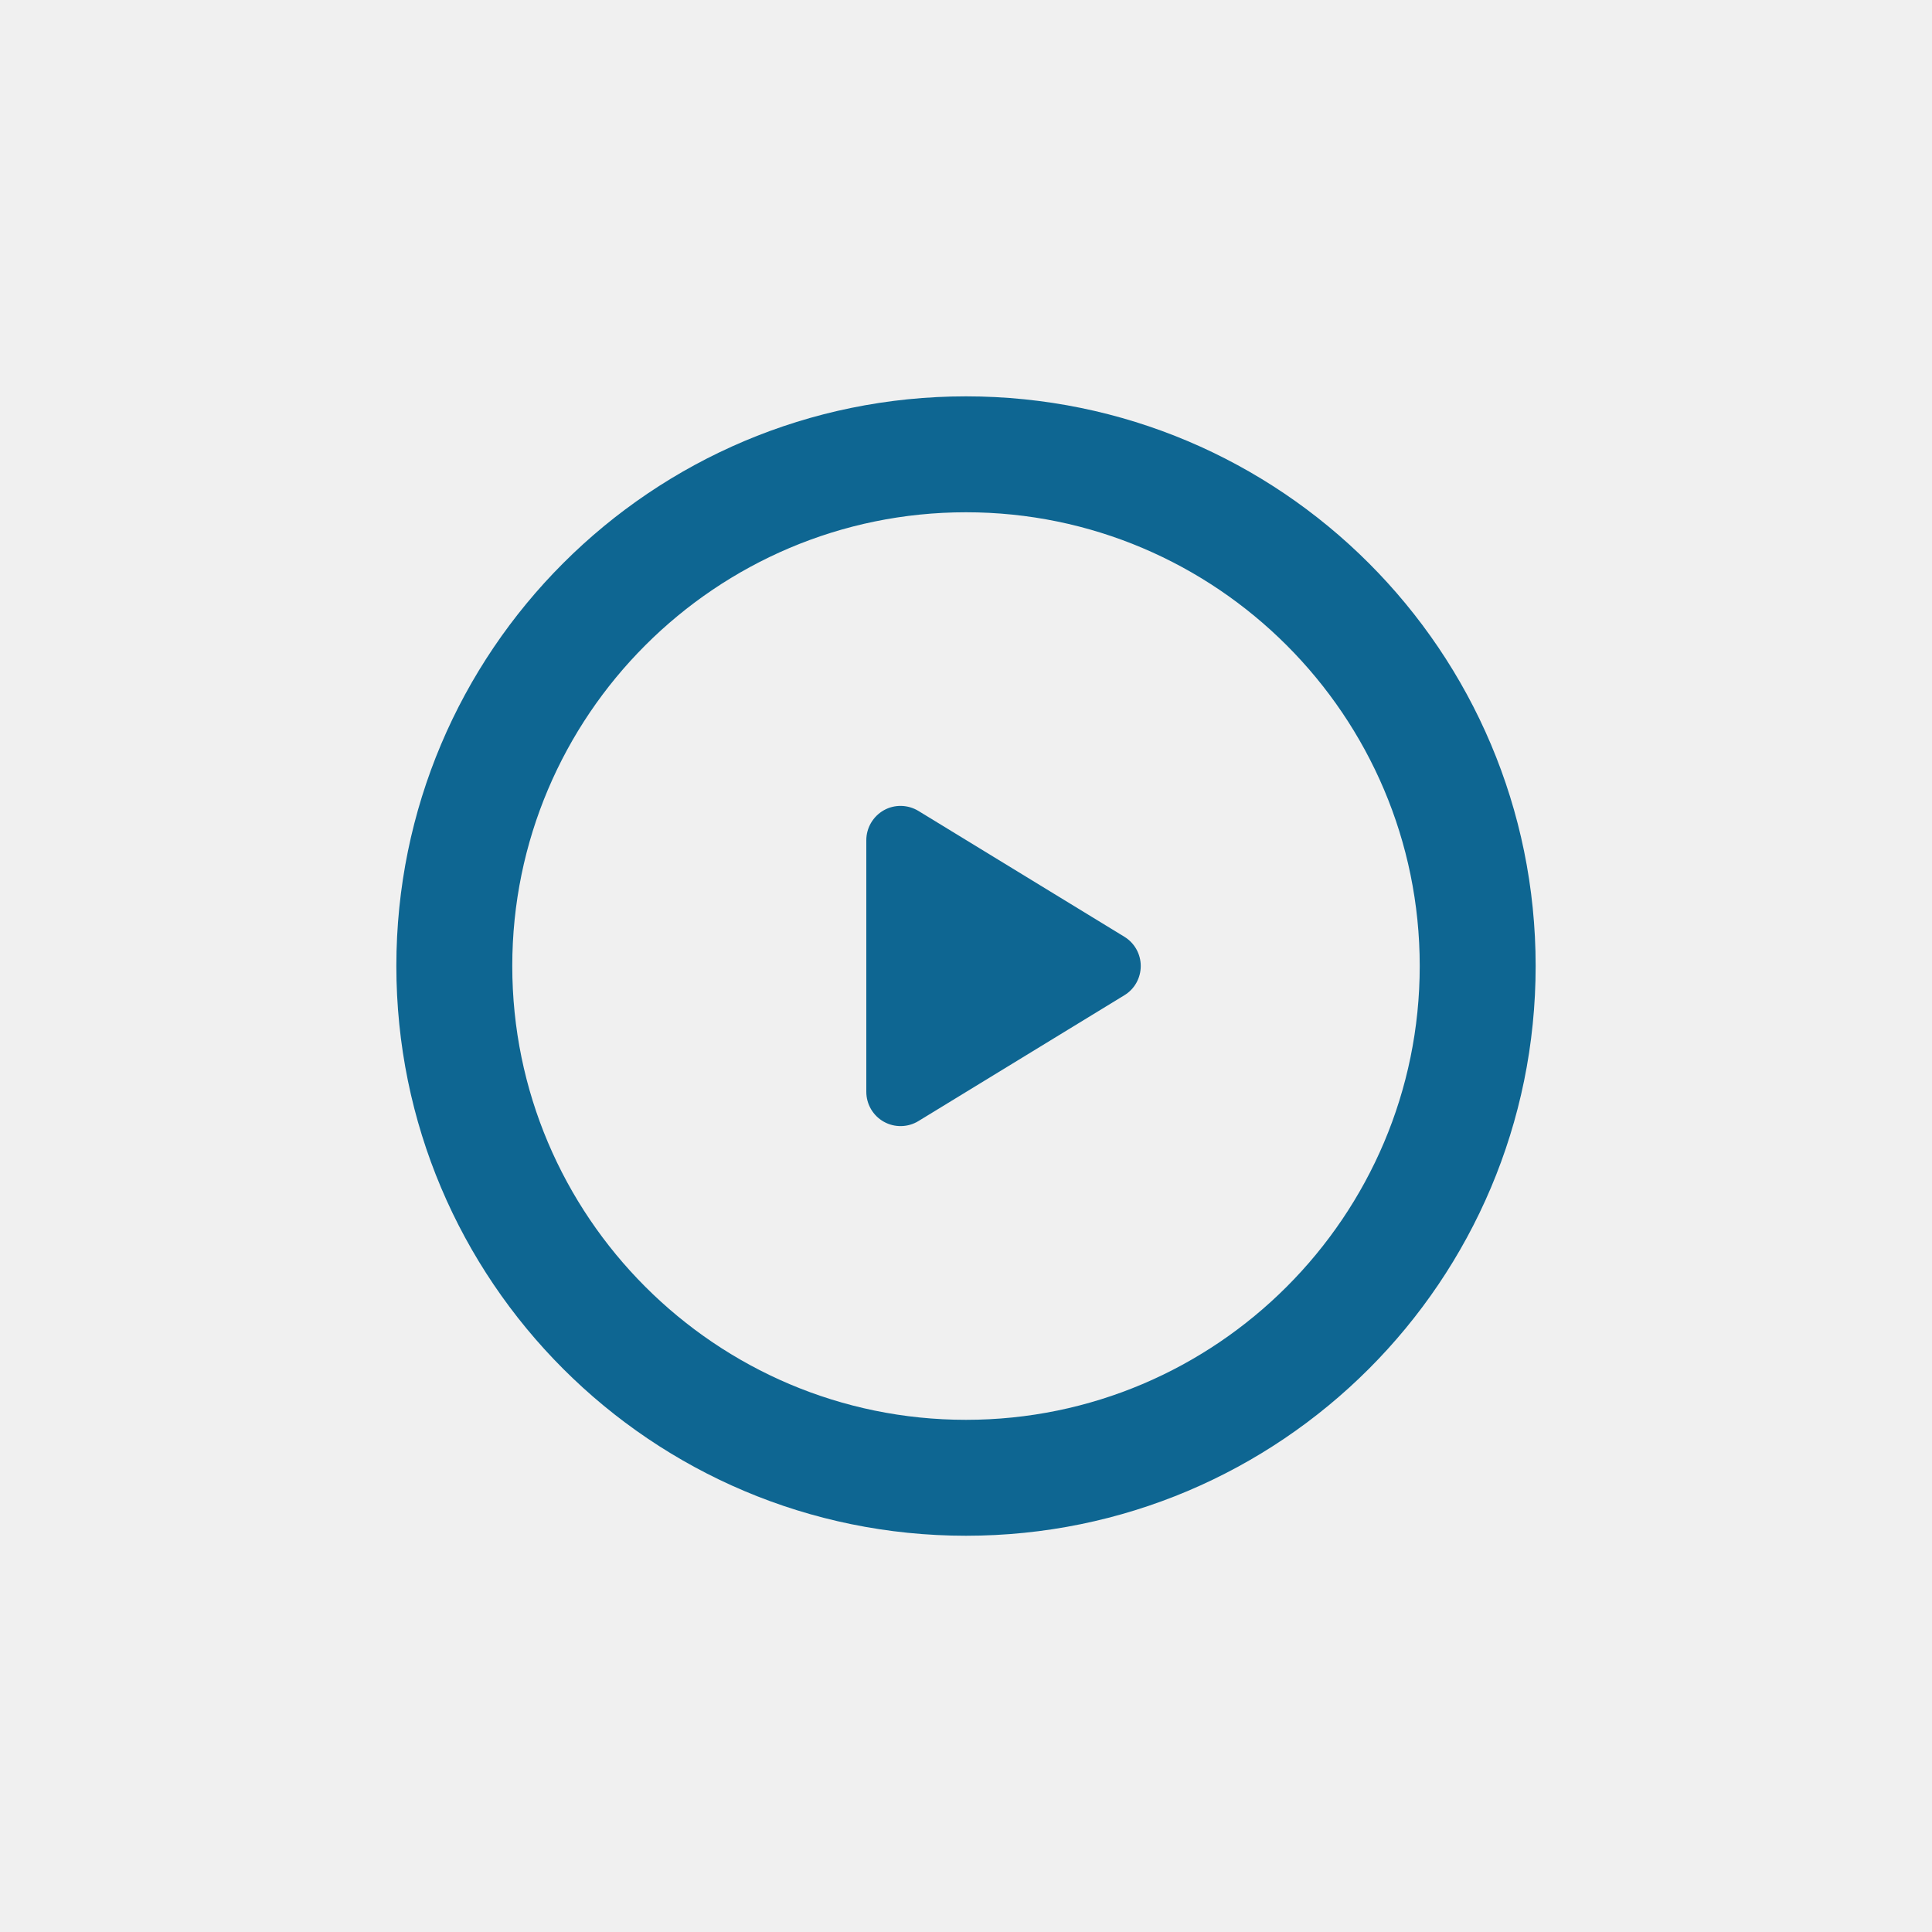
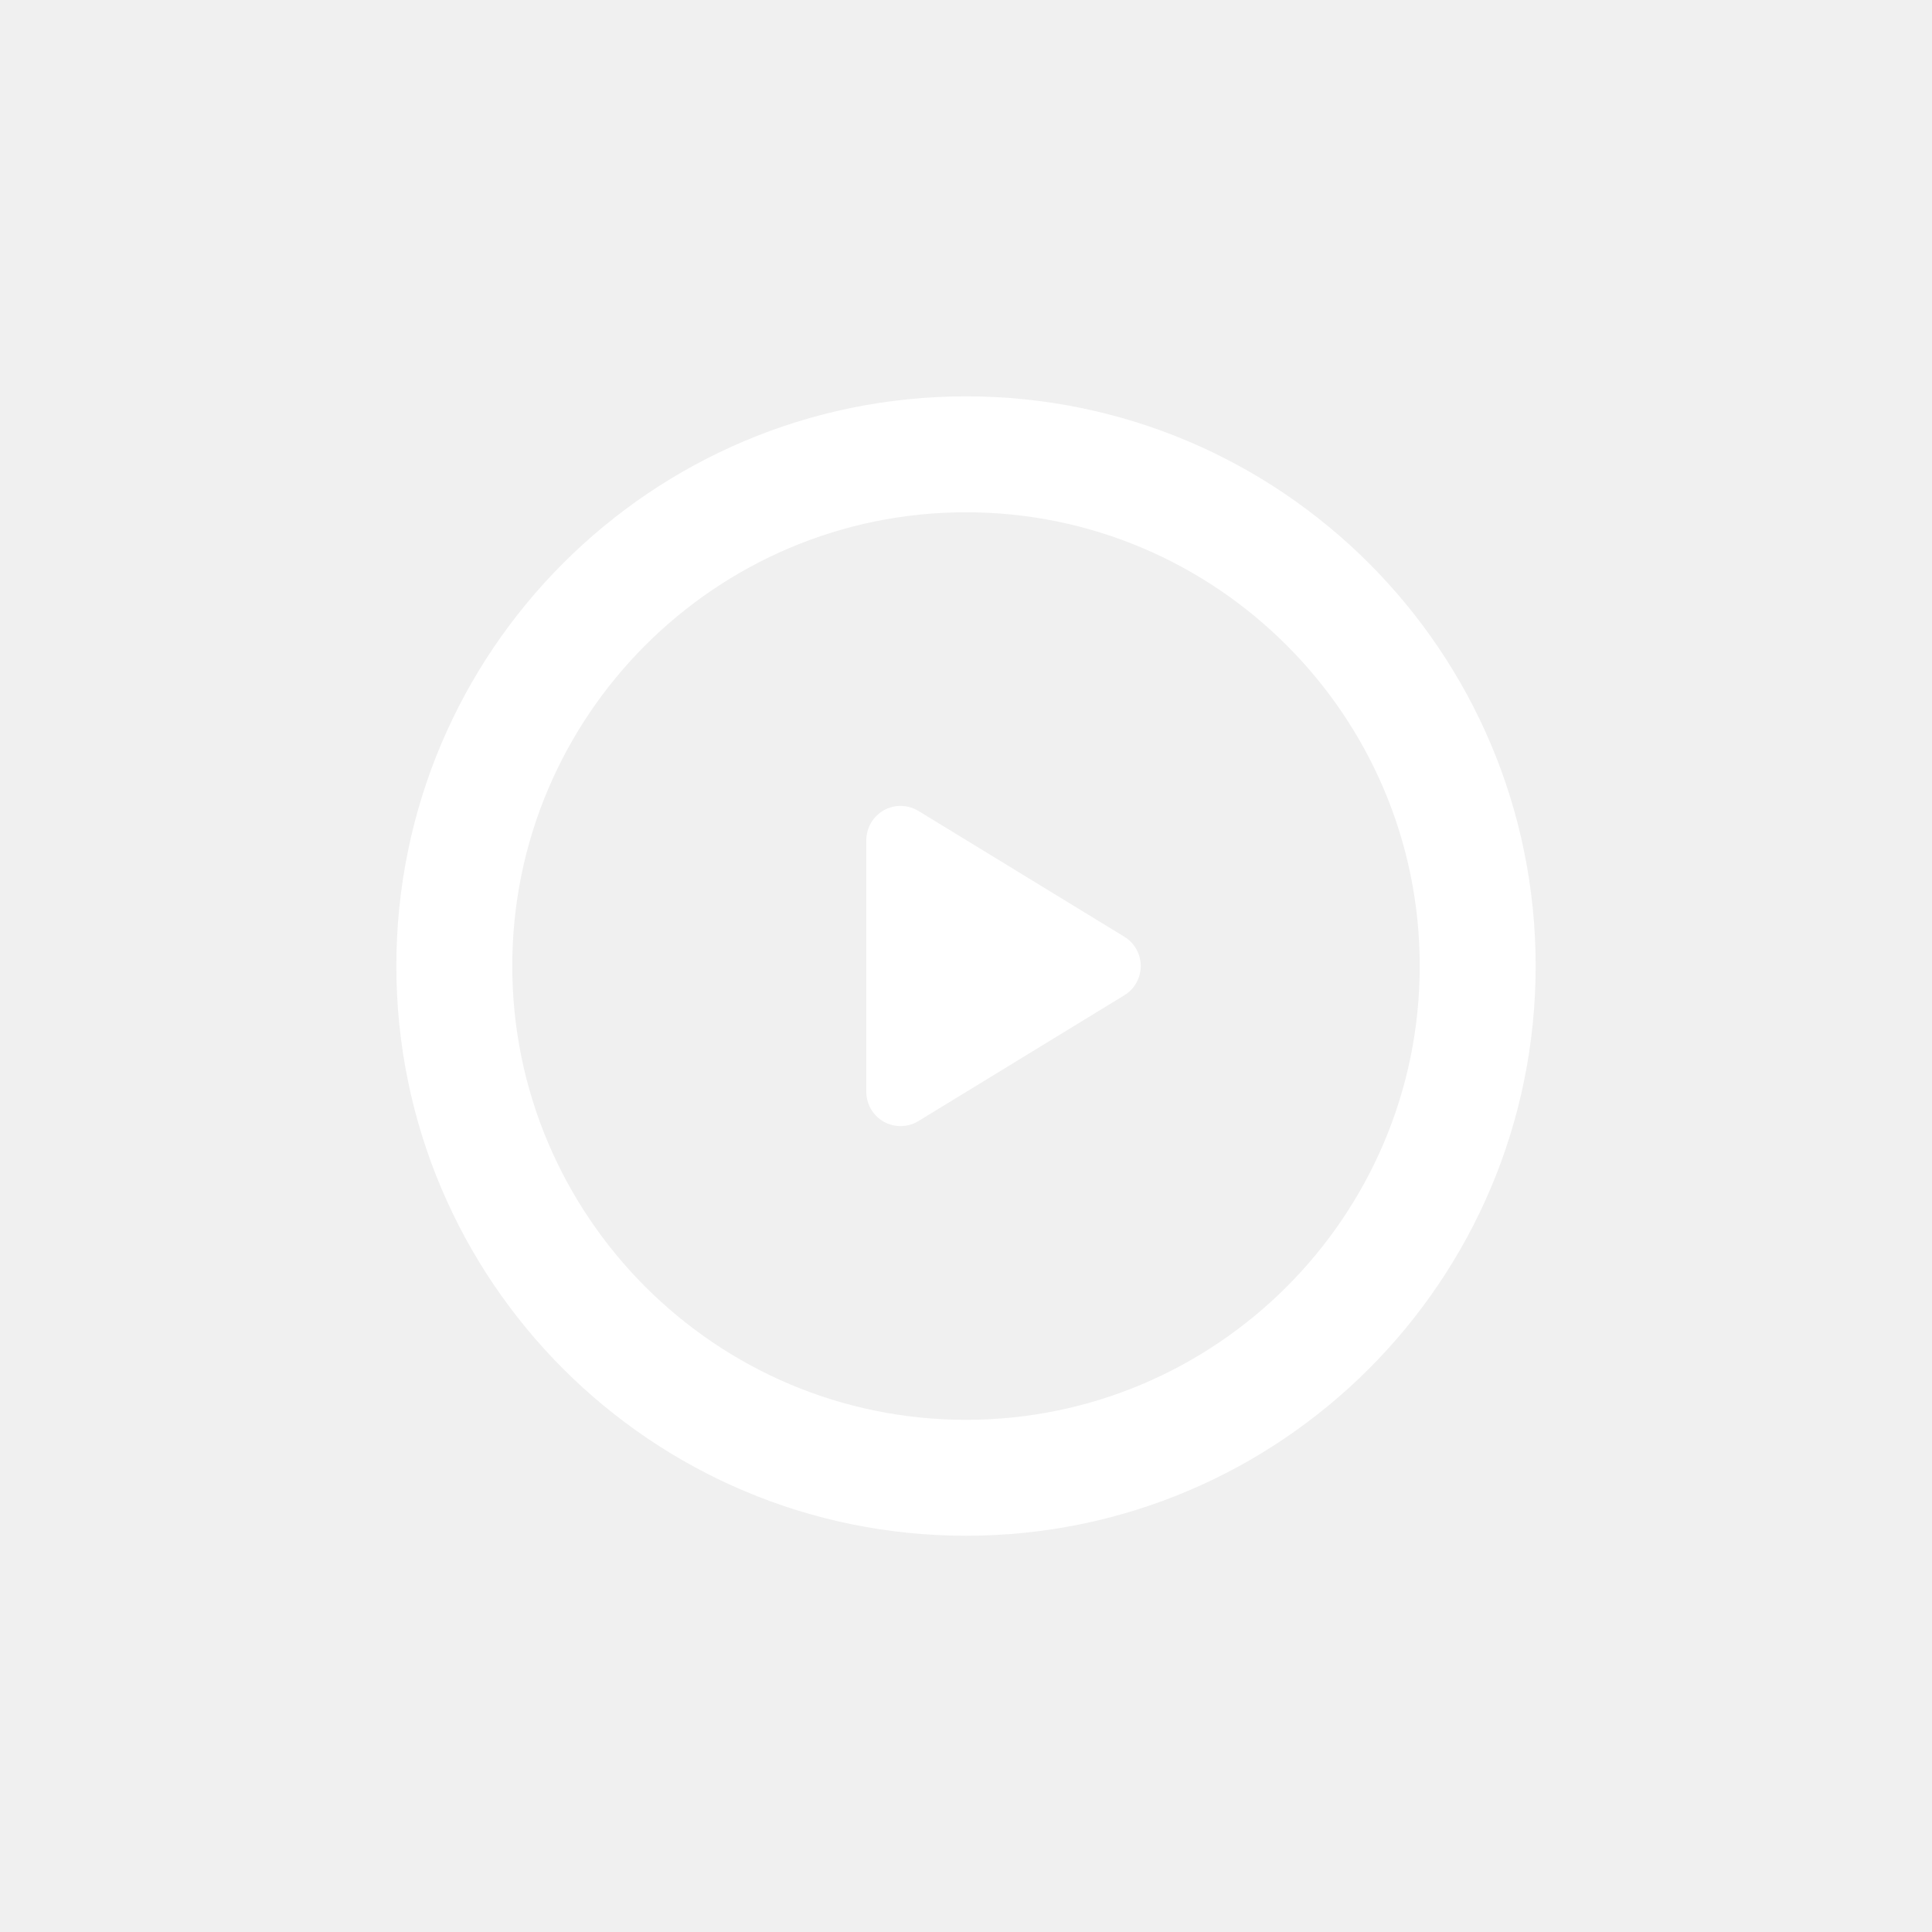
<svg xmlns="http://www.w3.org/2000/svg" id="Layer_2" viewBox="0 0 200 200">
  <defs>
-     <style>.cls-1{fill:#0e6692;}.cls-2{fill:#0e6692;}.cls-3{fill:none;}</style>
+     <style>.cls-1{fill:#fff;}.cls-2{fill:#fff;}.cls-3{fill:none;}</style>
  </defs>
  <g id="Layer_1-2">
    <g id="Layer_1-2">
      <rect class="cls-3" width="200" height="200" />
    </g>
    <path class="cls-2" d="M100,53.03c25.9,0,46.97,21.07,46.97,46.97s-21.07,46.98-46.97,46.98-46.97-21.07-46.97-46.98,21.07-46.97,46.97-46.97m0-12c-32.57,0-58.97,26.4-58.97,58.97s26.4,58.98,58.97,58.98,58.97-26.4,58.97-58.98-26.4-58.97-58.97-58.97h0Z" />
    <path class="cls-1" d="M116.39,96.97c1.06,.65,1.7,1.79,1.7,3.03s-.64,2.39-1.7,3.03l-21.31,13.02c-1.09,.67-2.47,.7-3.59,.07s-1.81-1.81-1.81-3.1v-26.04c0-1.29,.7-2.47,1.81-3.1s2.49-.6,3.59,.07l21.31,13.02Z" />
  </g>
</svg>
